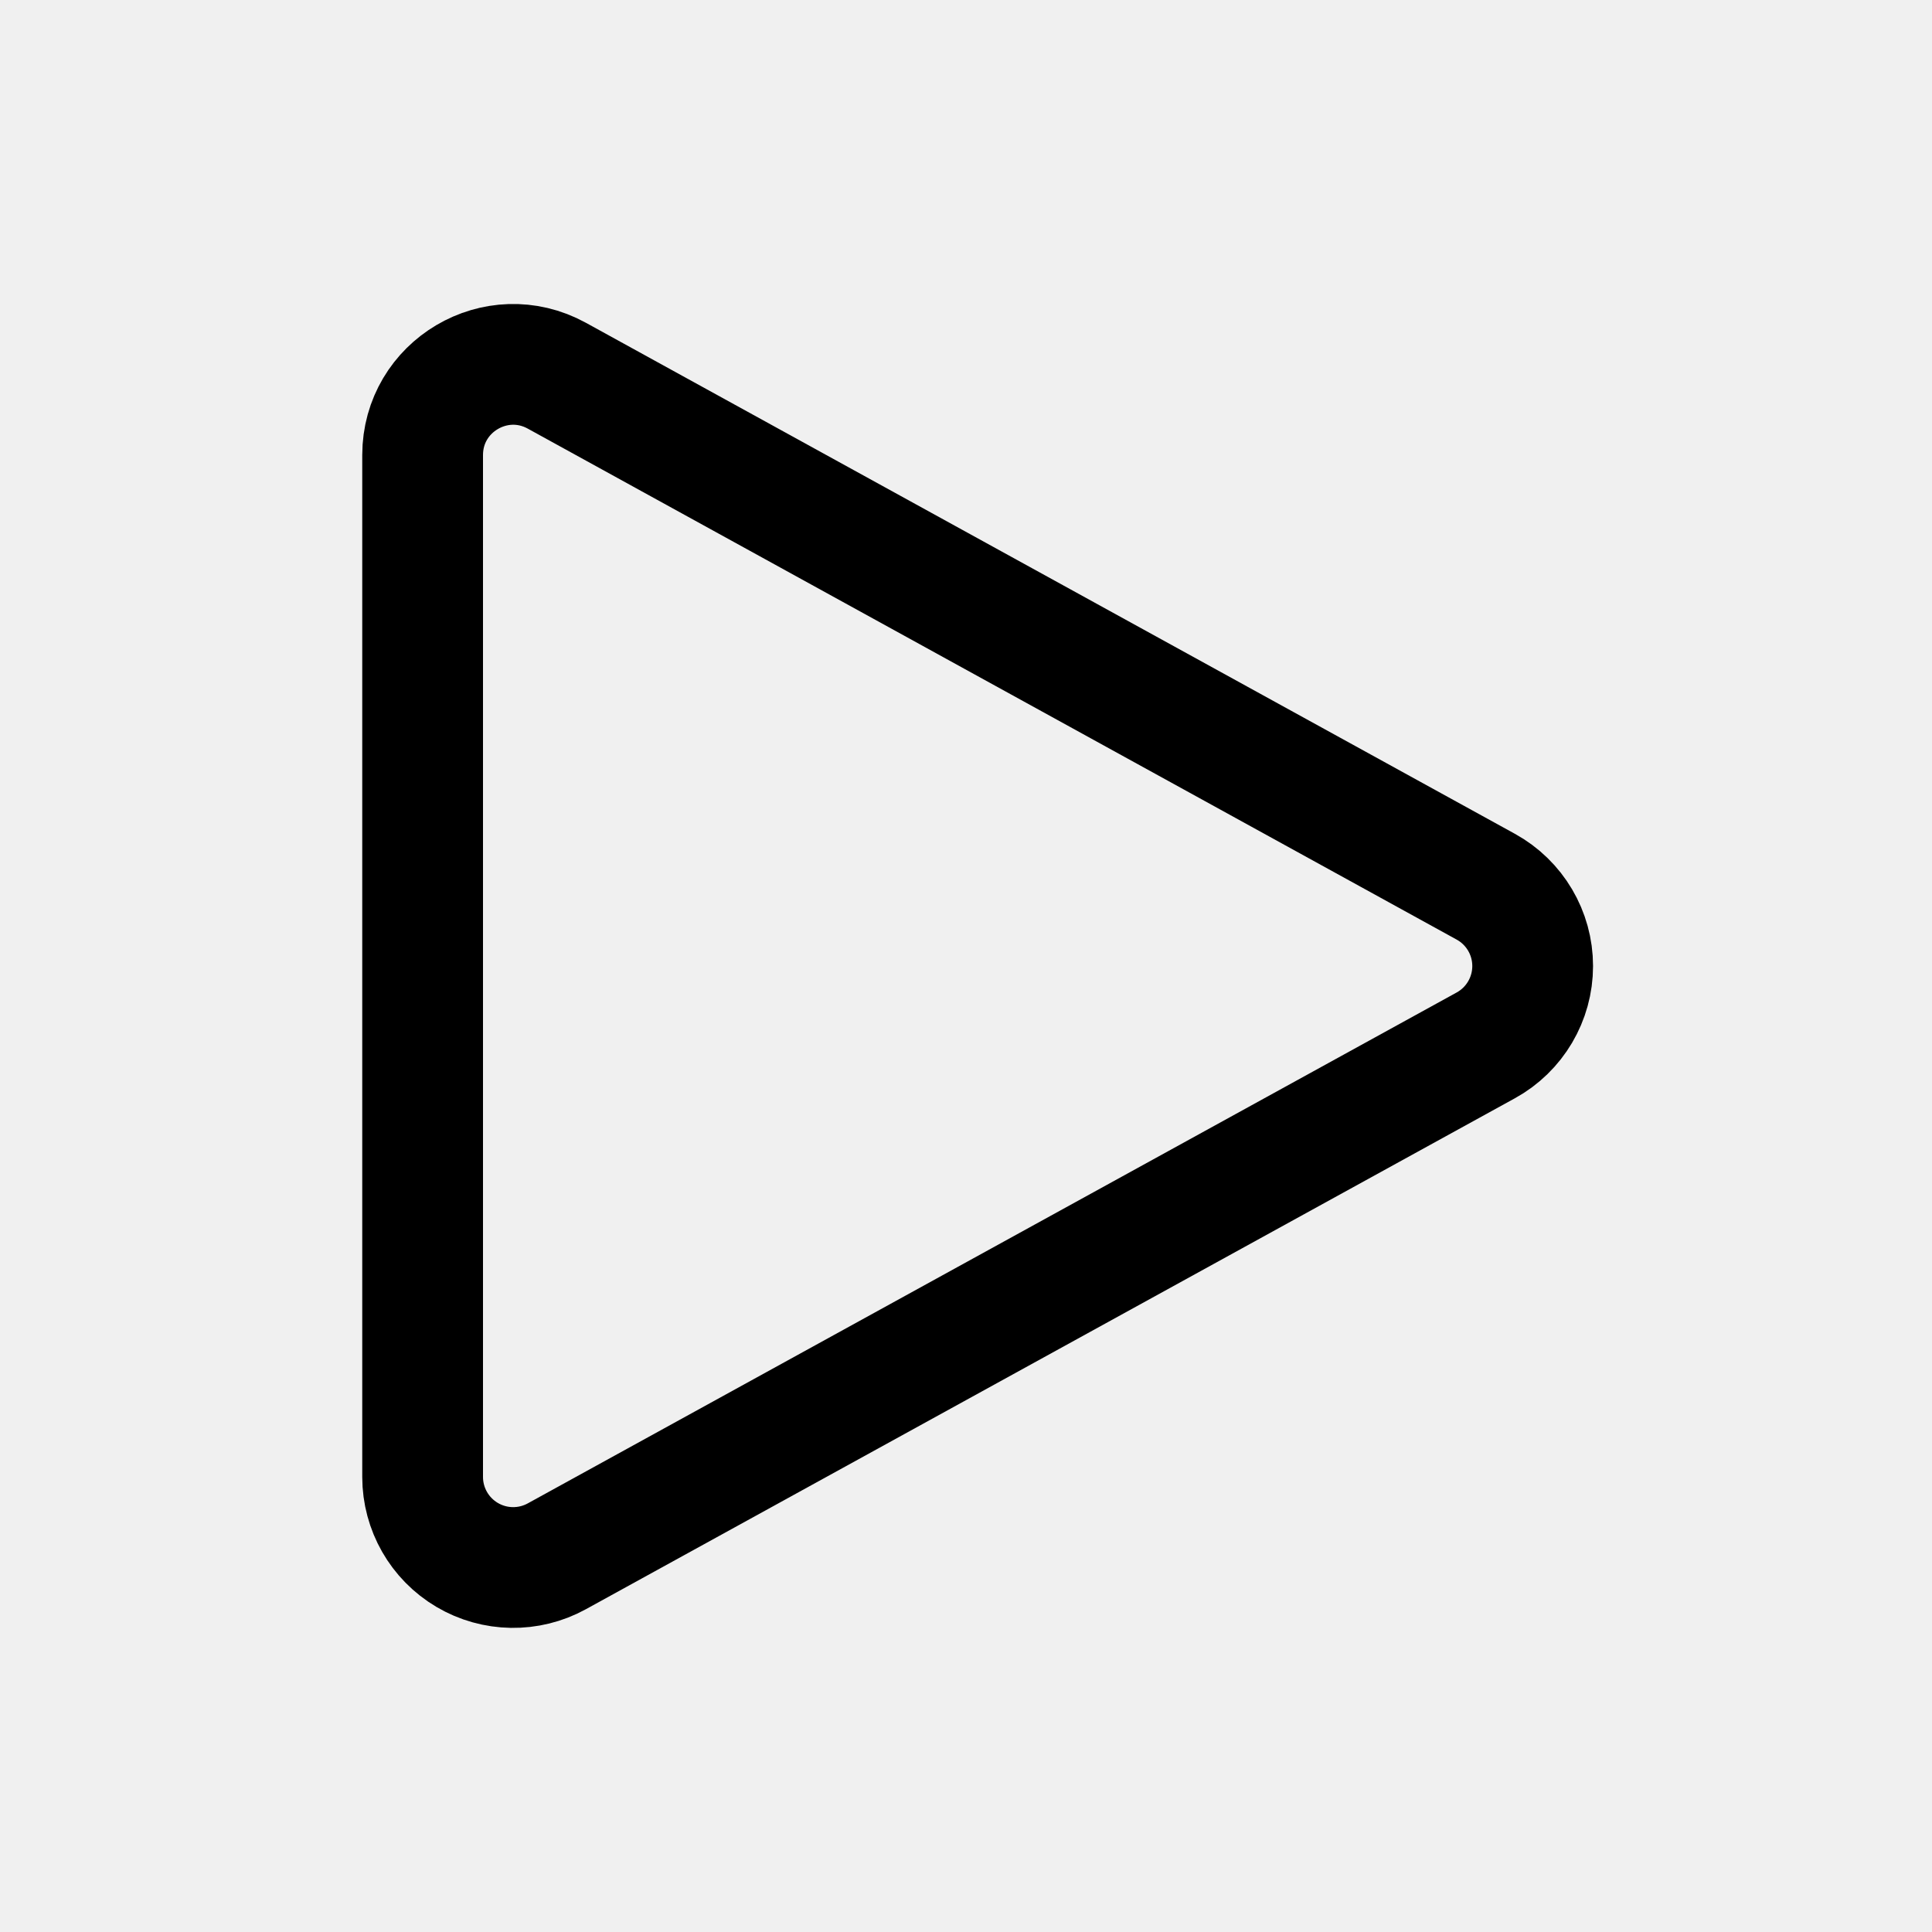
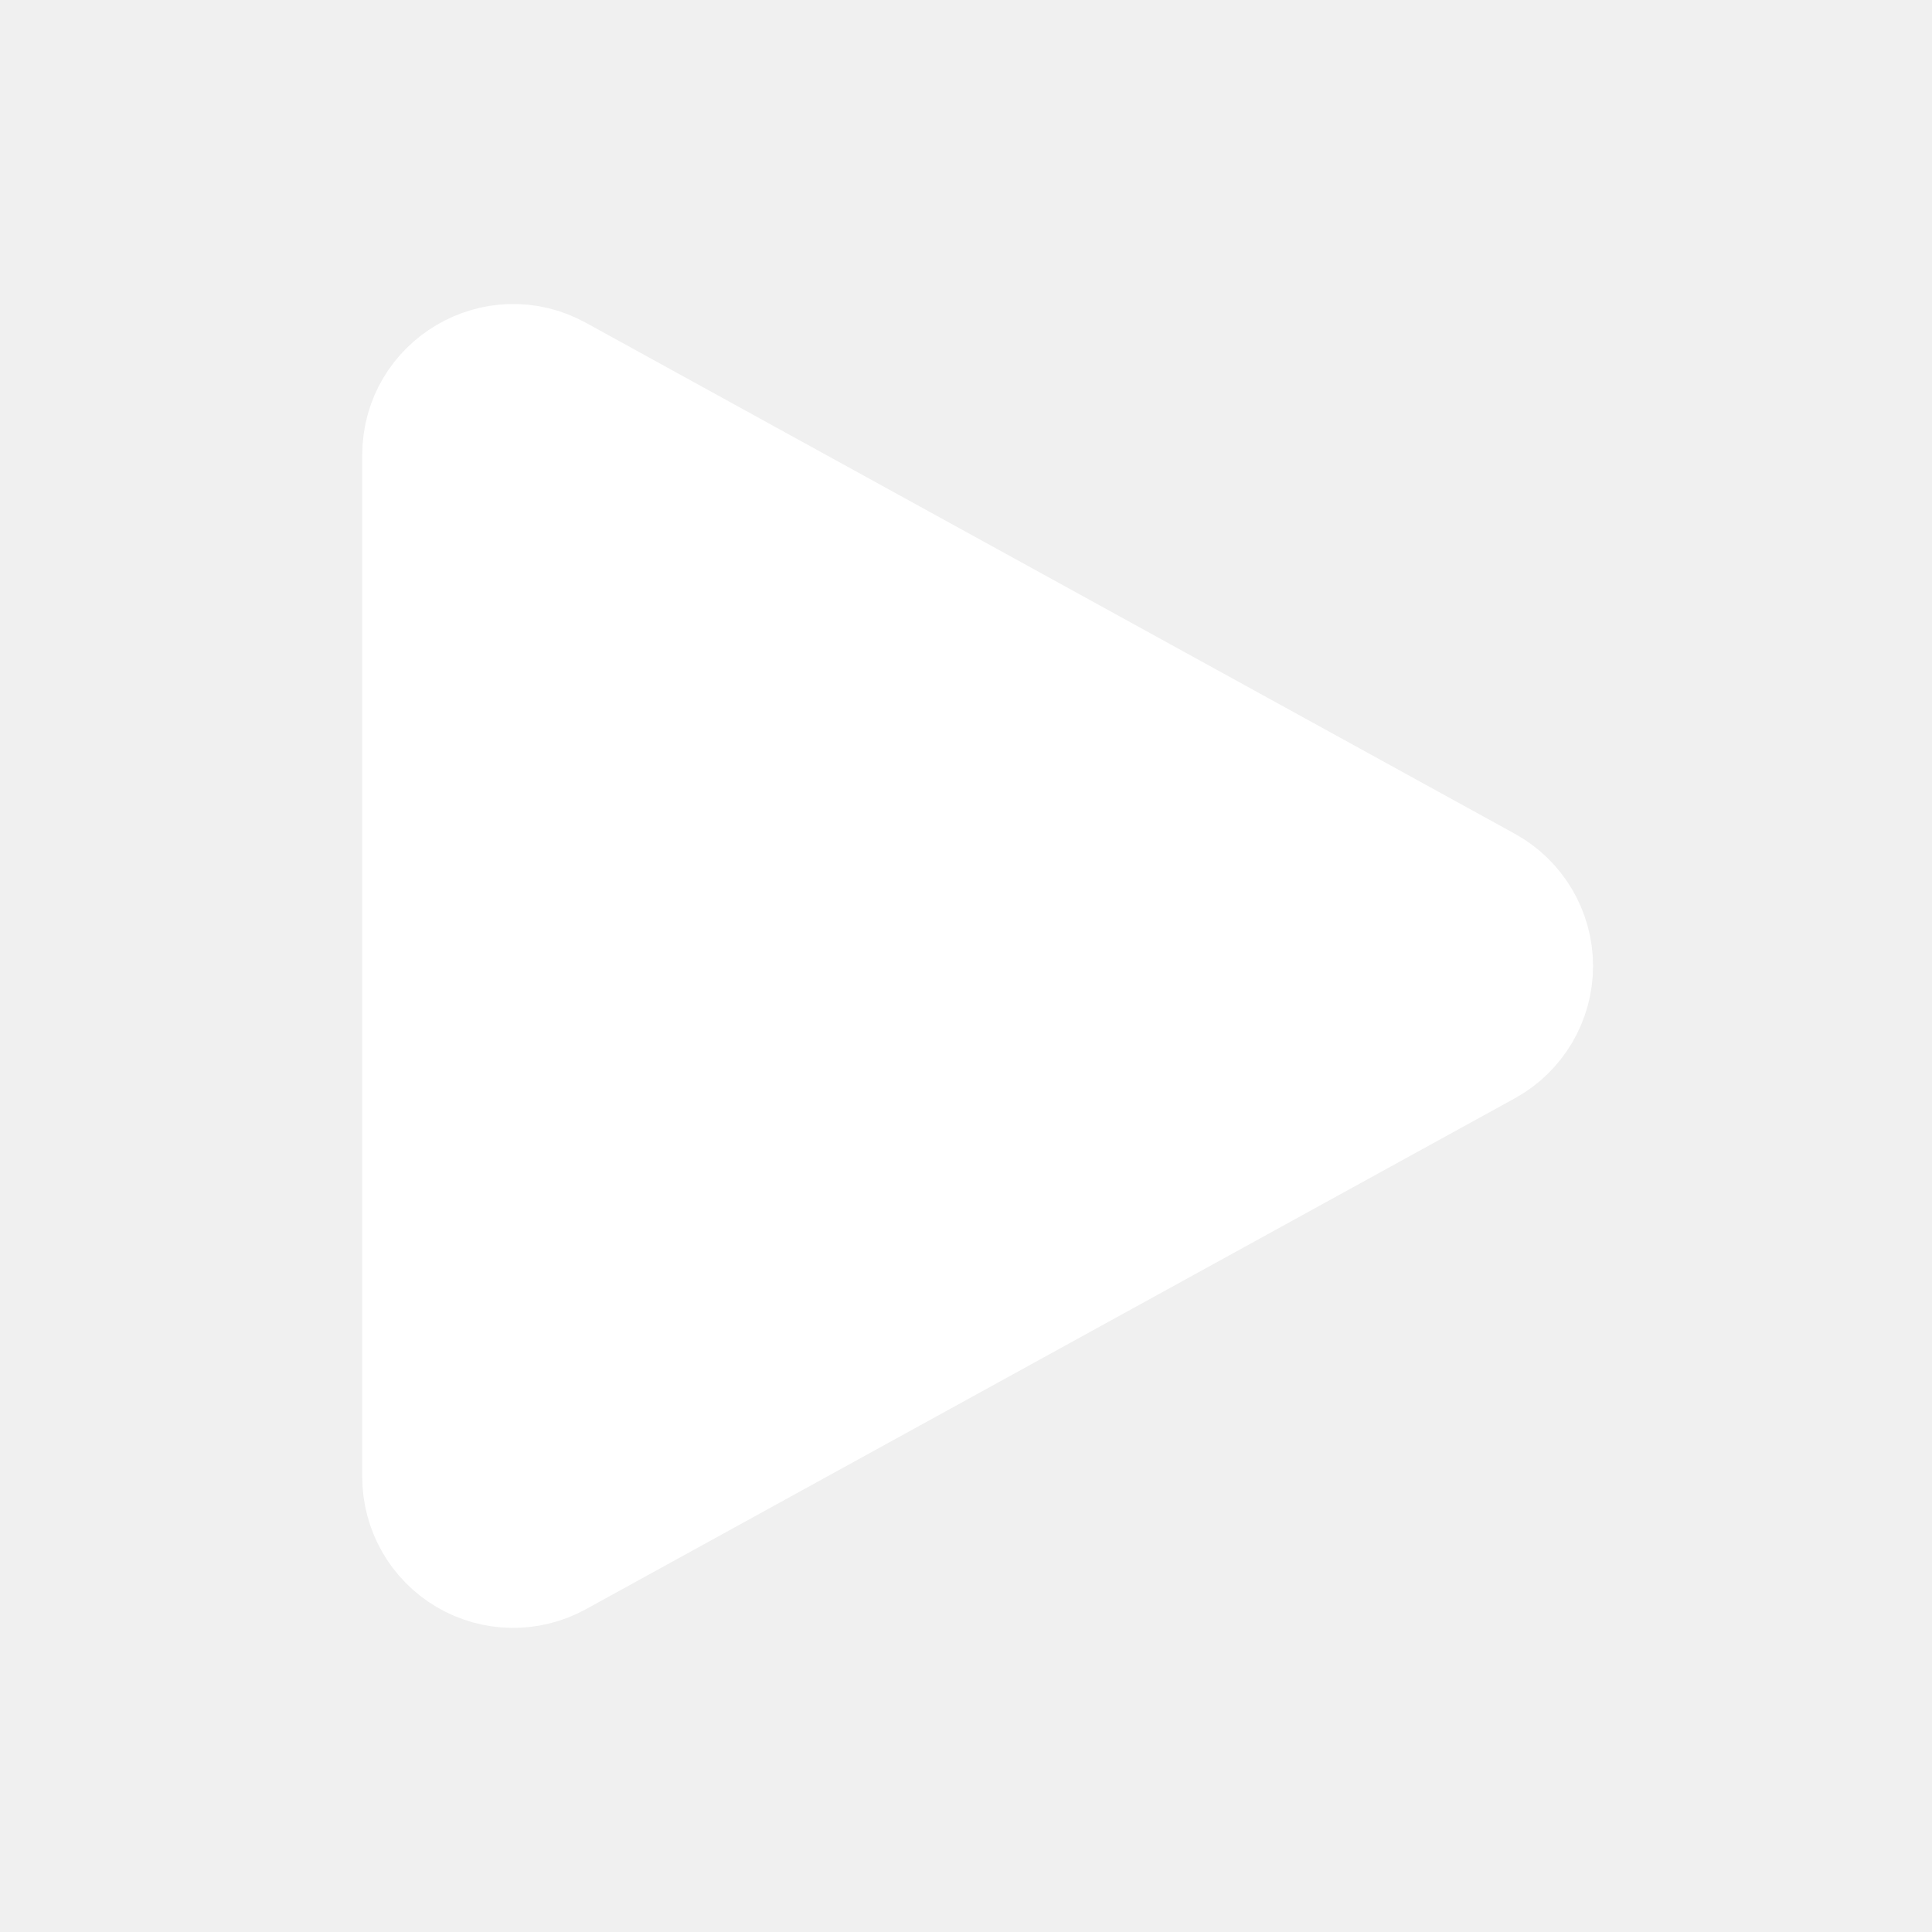
- <svg xmlns="http://www.w3.org/2000/svg" fill="none" viewBox="0 0 24 24" stroke-width="1.5" stroke="currentColor" class="w-6 h-6">
+ <svg xmlns="http://www.w3.org/2000/svg" fill="white" viewBox="0 0 24 24" stroke-width="1.5" stroke="white" class="w-6 h-6">
  <path stroke-linecap="round" stroke-linejoin="round" d="M5.25 5.653c0-.856.917-1.398 1.667-.986l11.54 6.348a1.125 1.125 0 010 1.971l-11.54 6.347a1.125 1.125 0 01-1.667-.985V5.653z" />
</svg>
